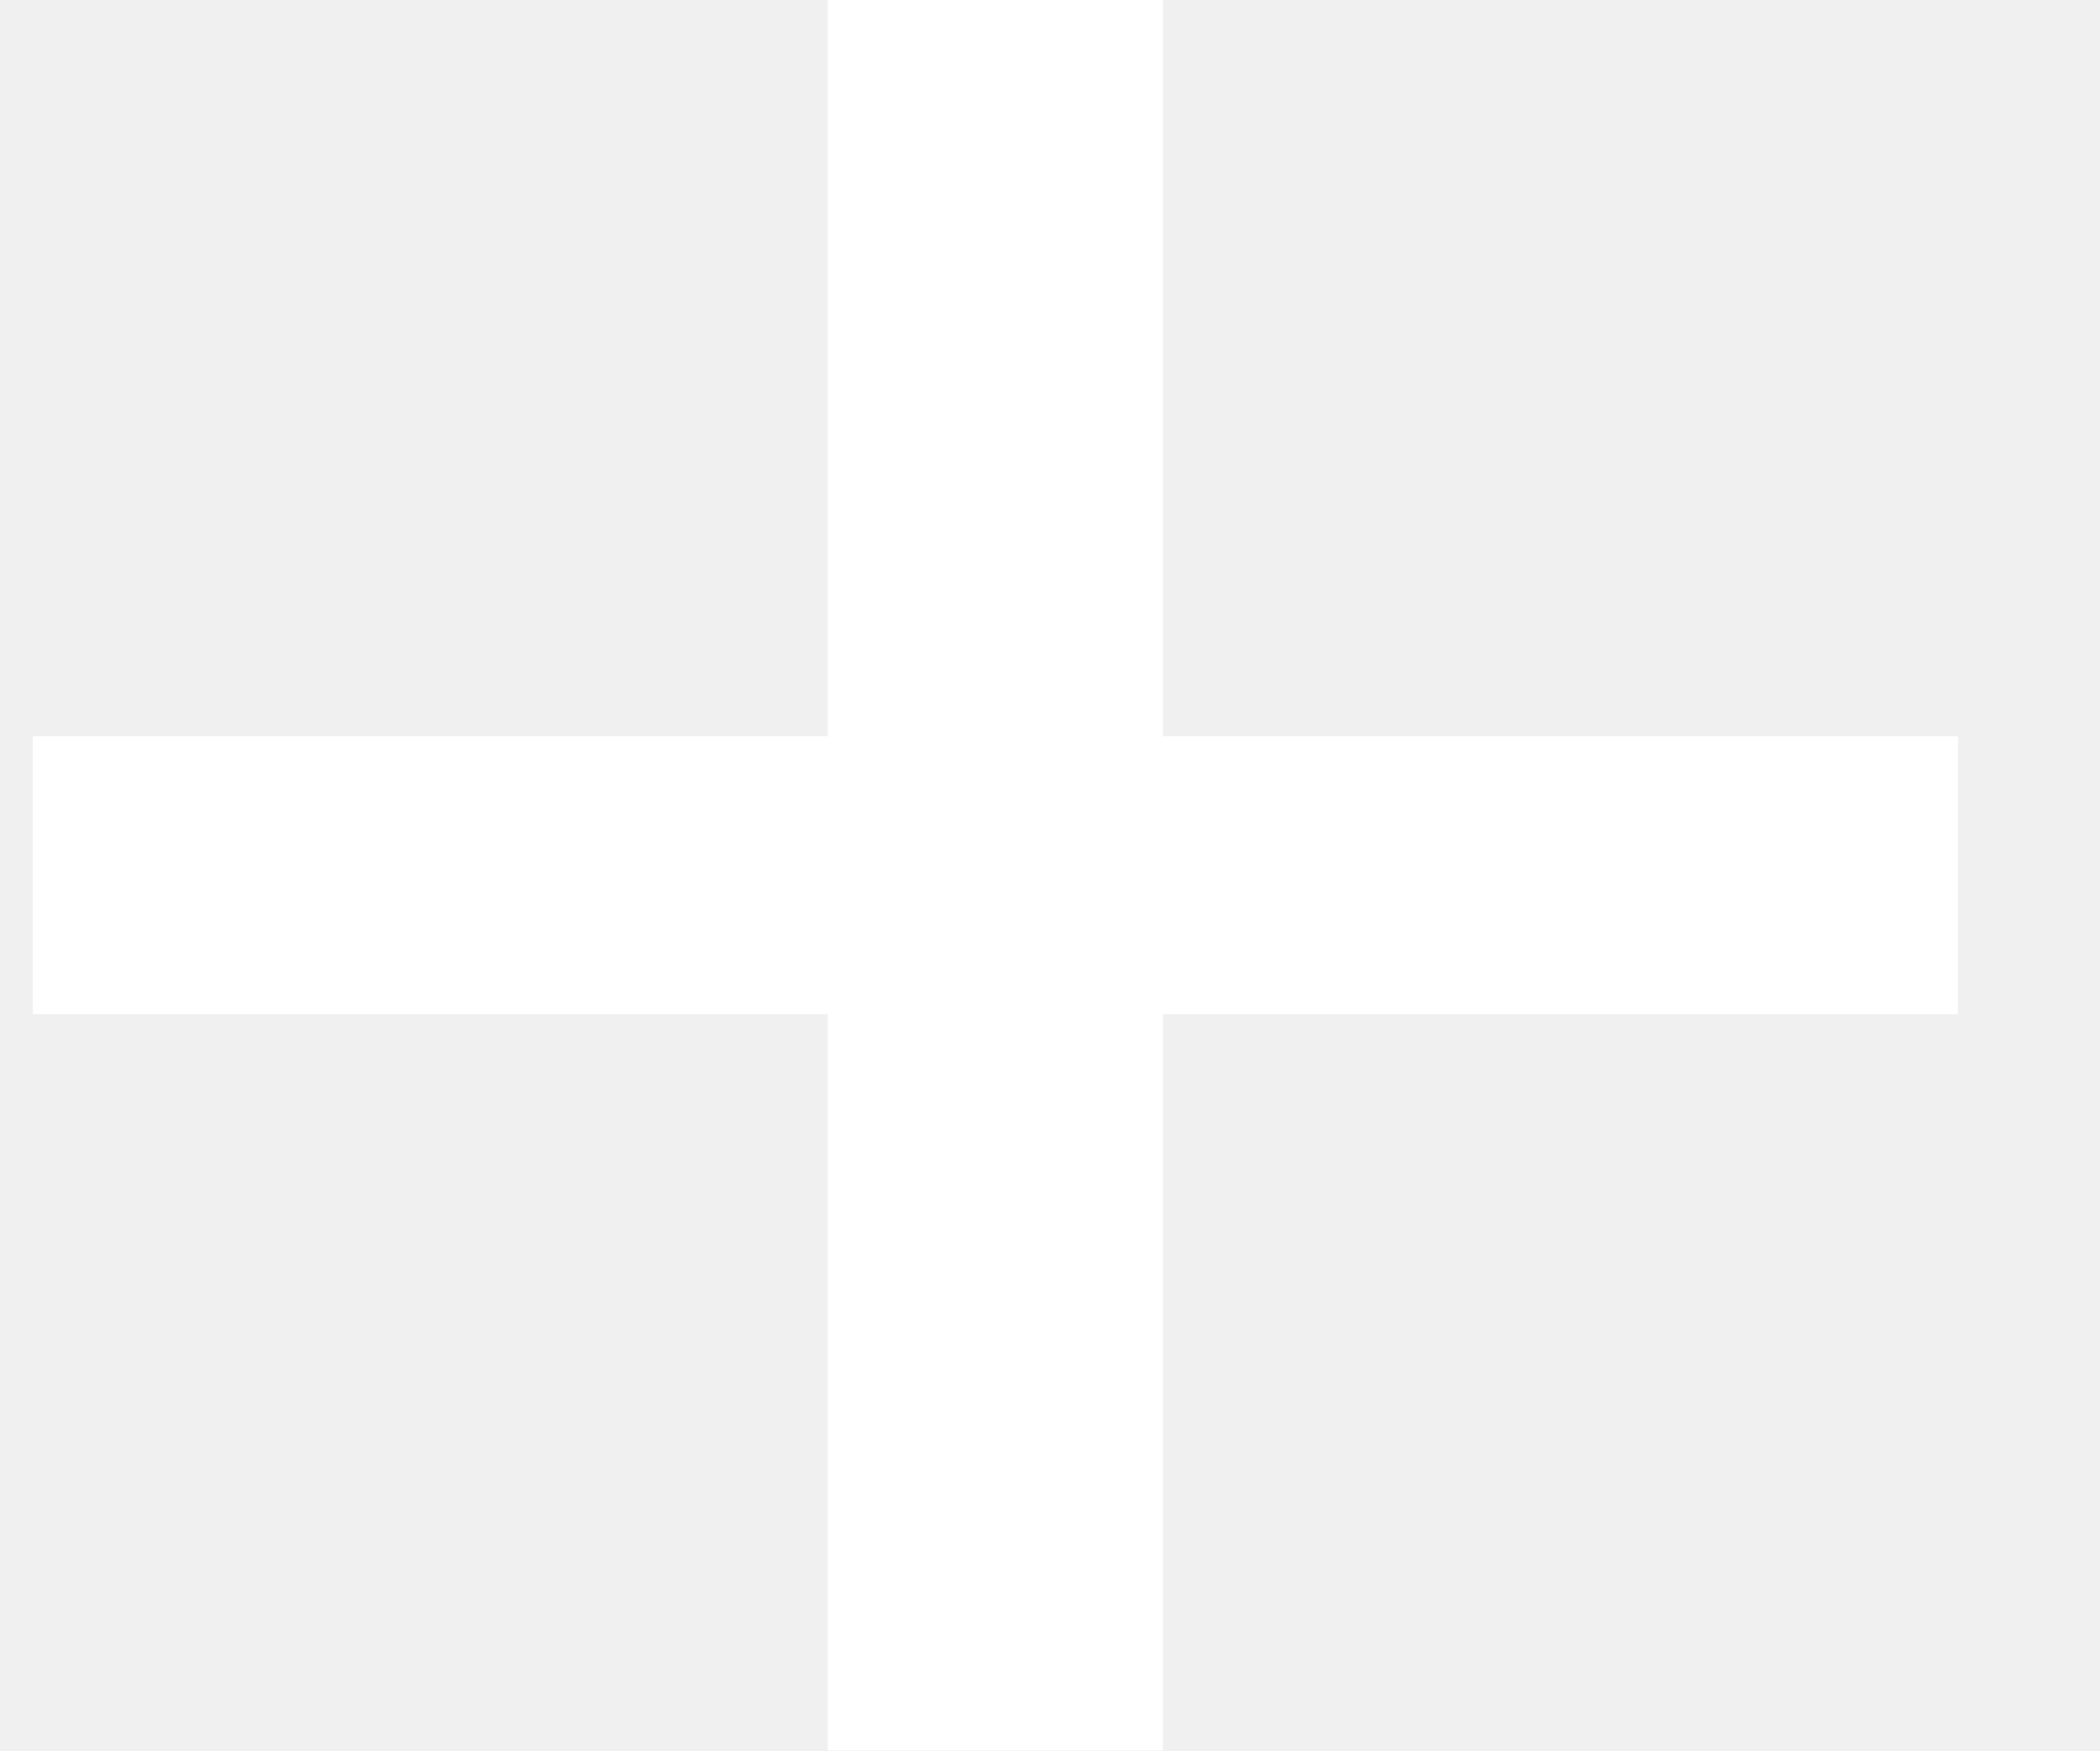
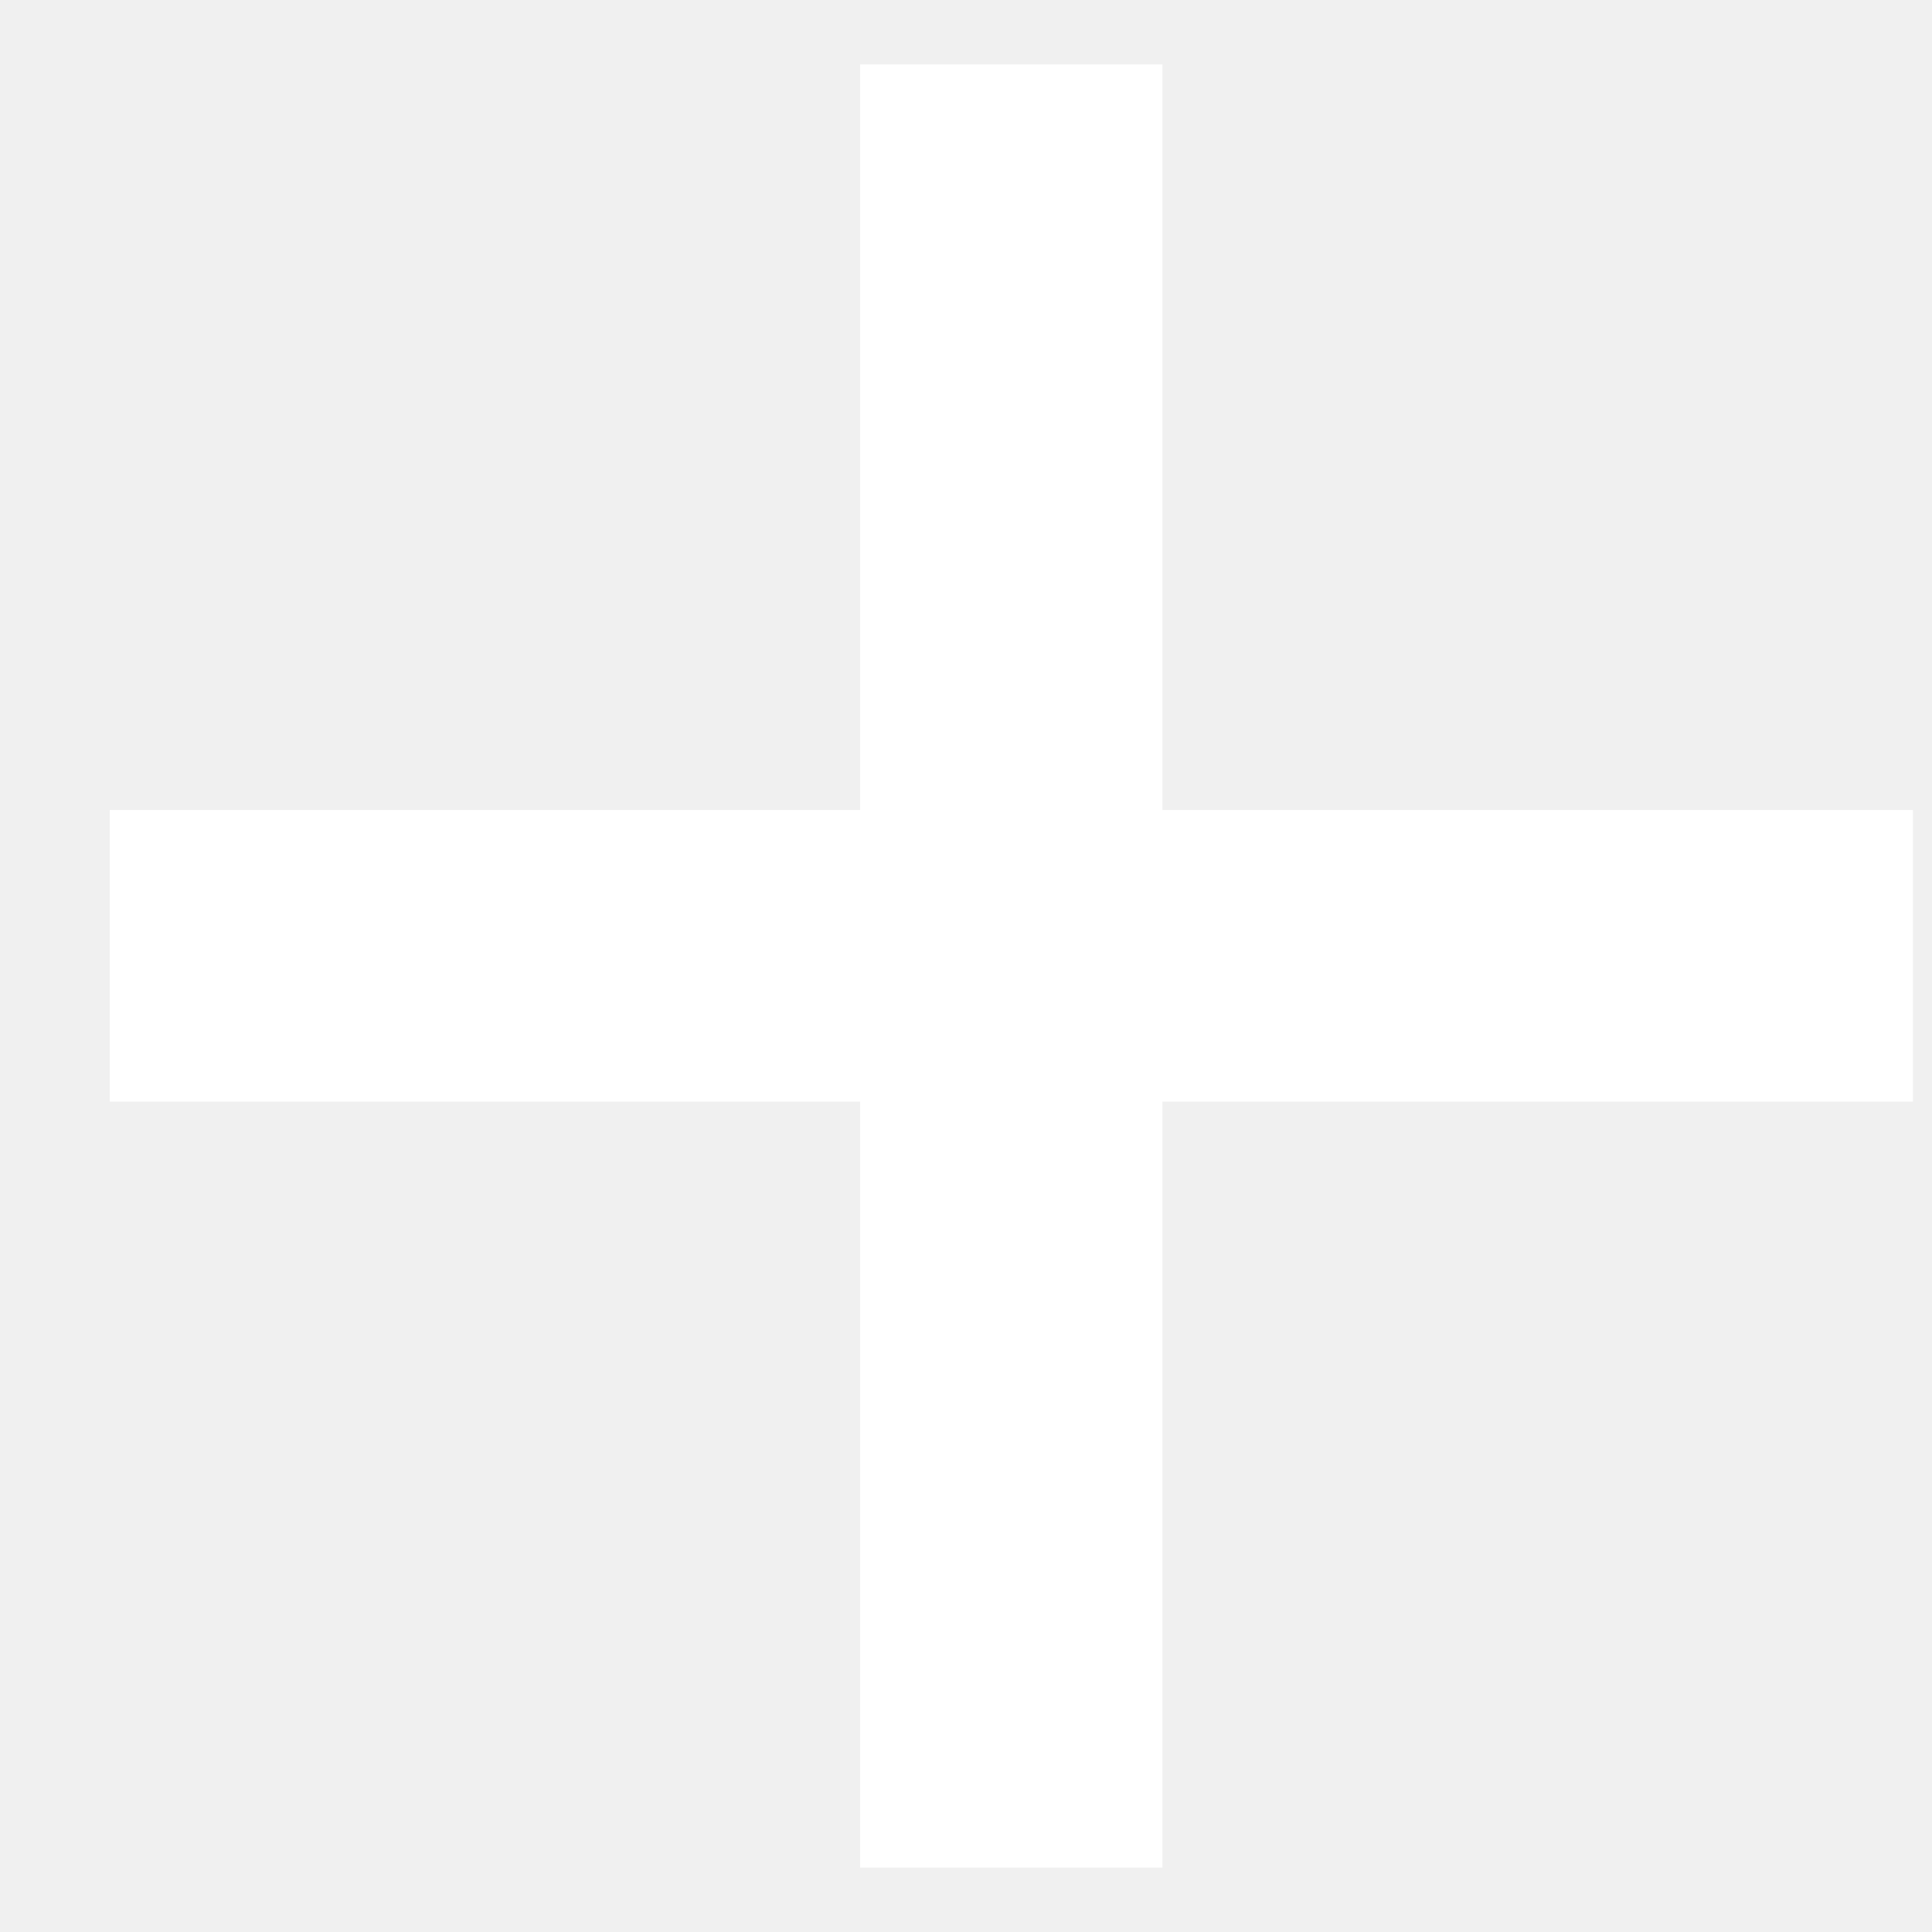
- <svg xmlns="http://www.w3.org/2000/svg" width="12" height="10" viewBox="0 0 12 10" fill="none">
-   <path d="M6.645 10H4.73V5.794H0.188V4.206H4.73V0H6.645V4.206H11.188V5.794H6.645V10Z" fill="white" />
+ <svg xmlns="http://www.w3.org/2000/svg" width="15" height="15" viewBox="0 0 15 15" fill="none">
+   <path d="M6.678 14.5V8.553H0.852V6.289H6.678V0.5H9.025V6.289H14.852V8.553H9.025V14.5H6.678Z" fill="white" />
</svg>
